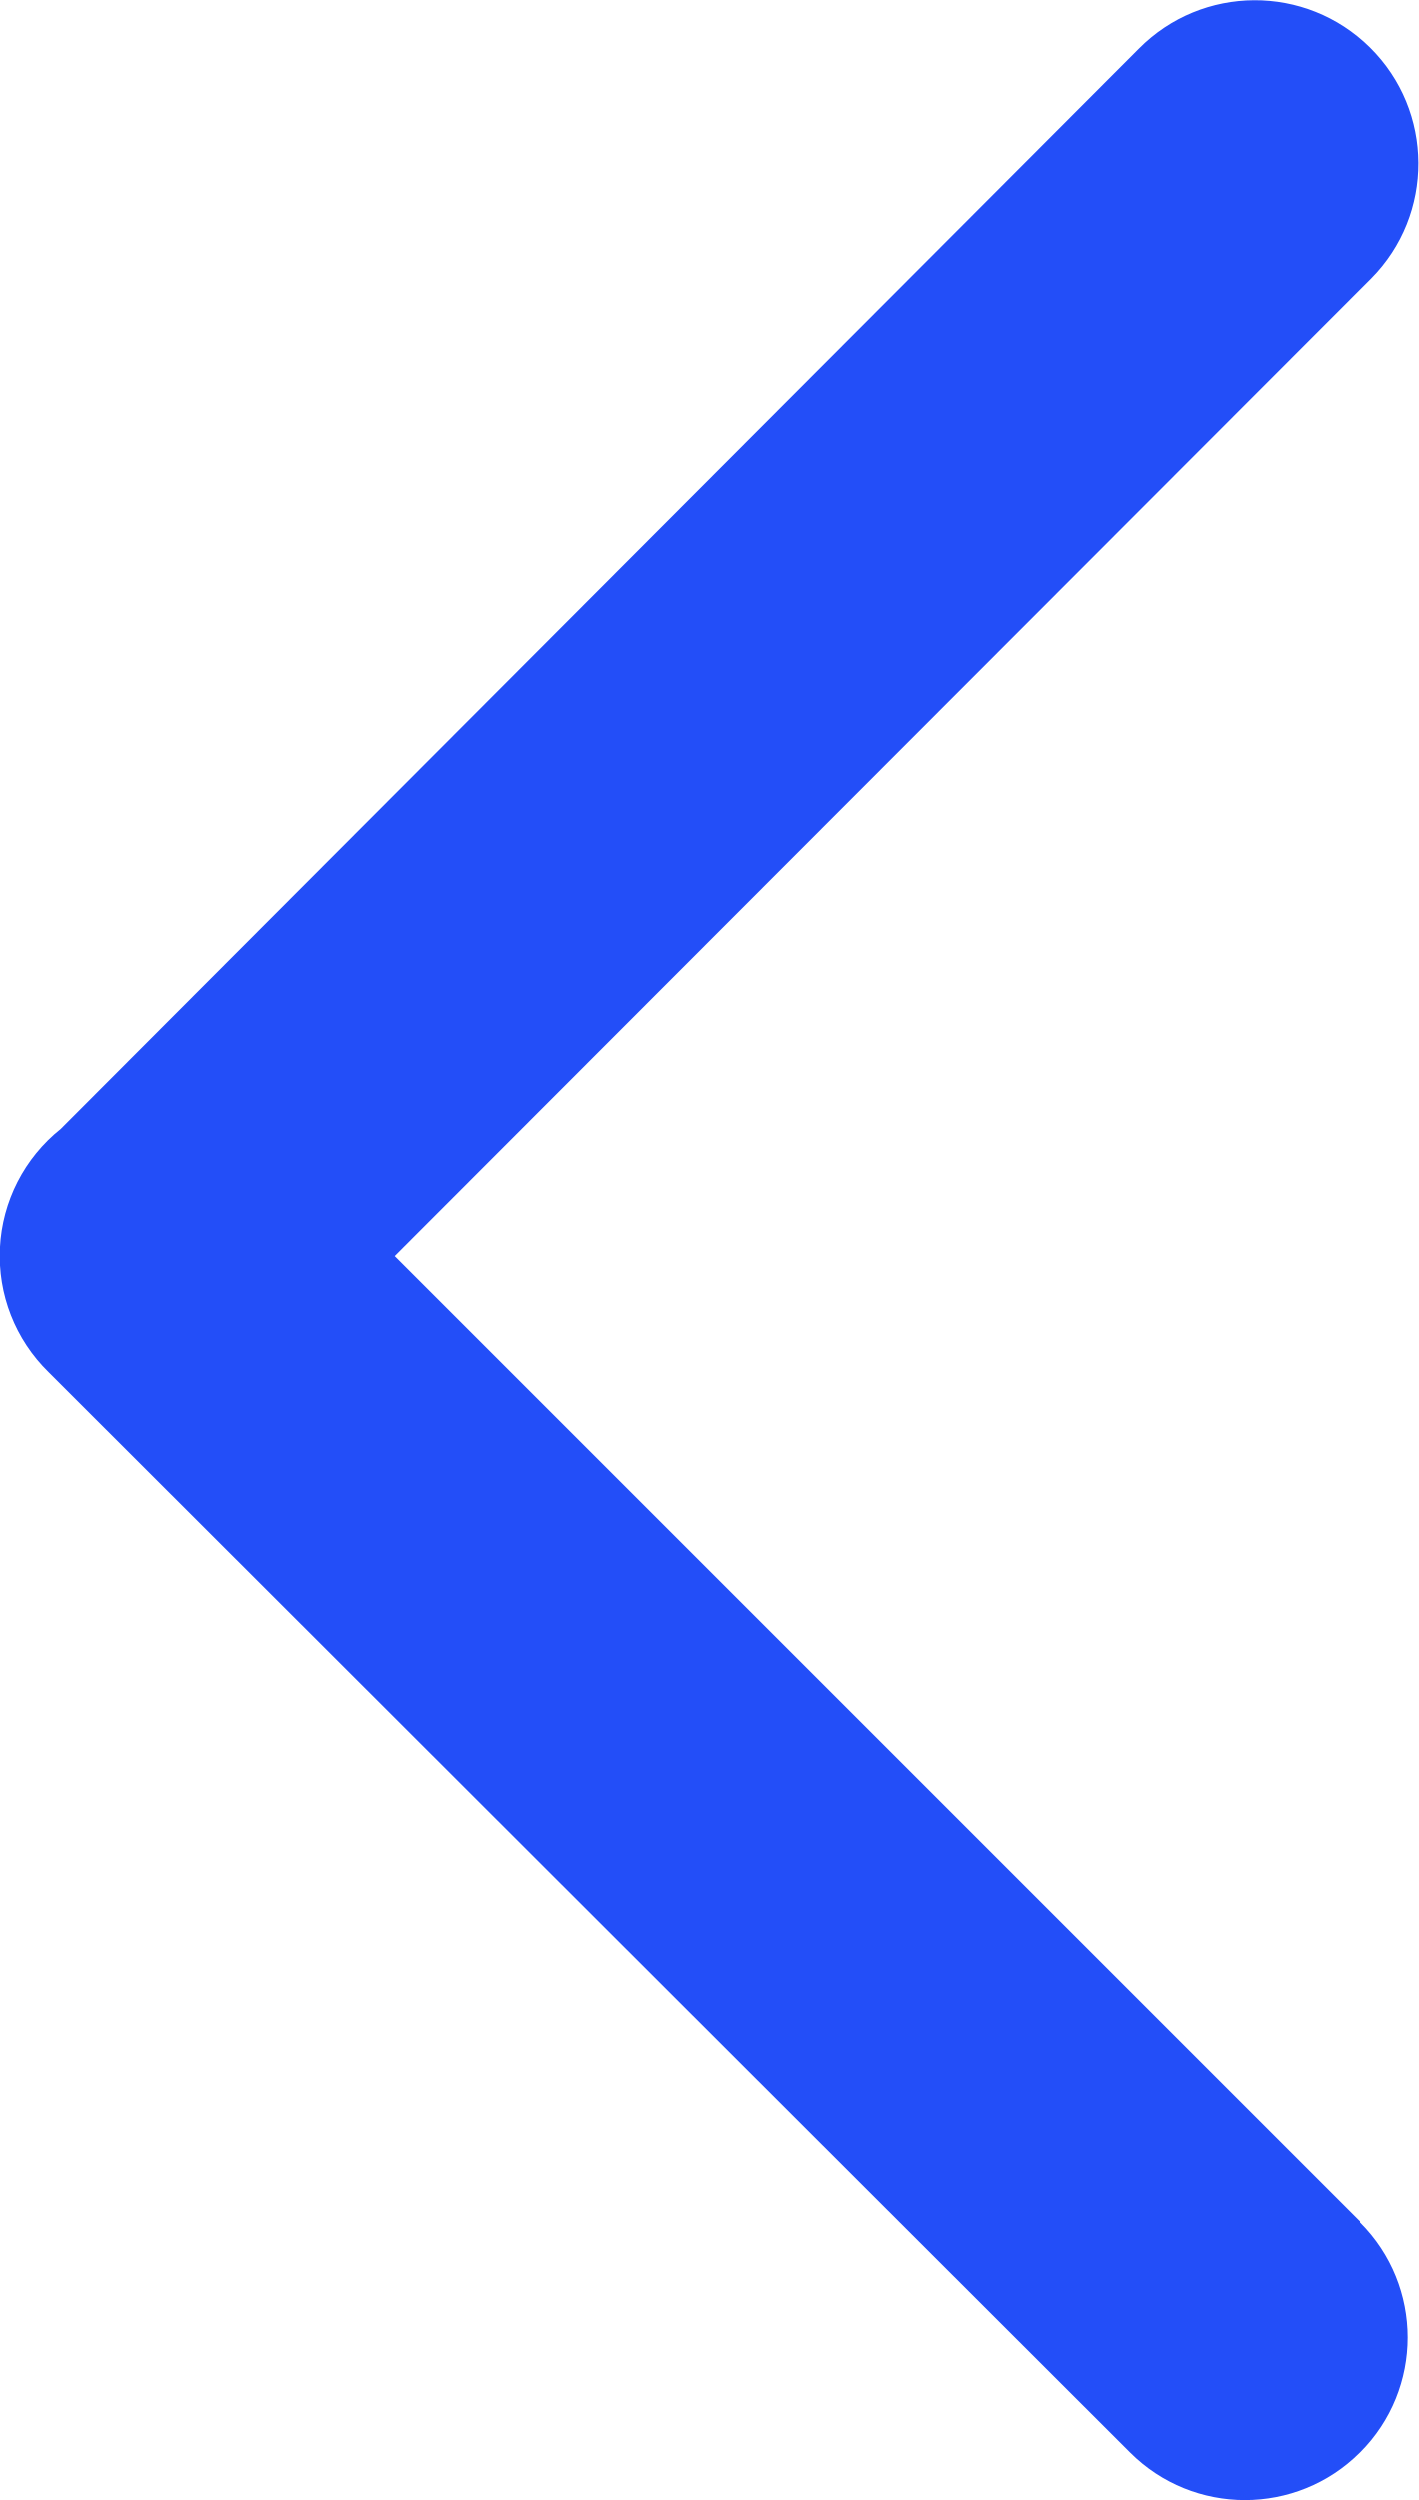
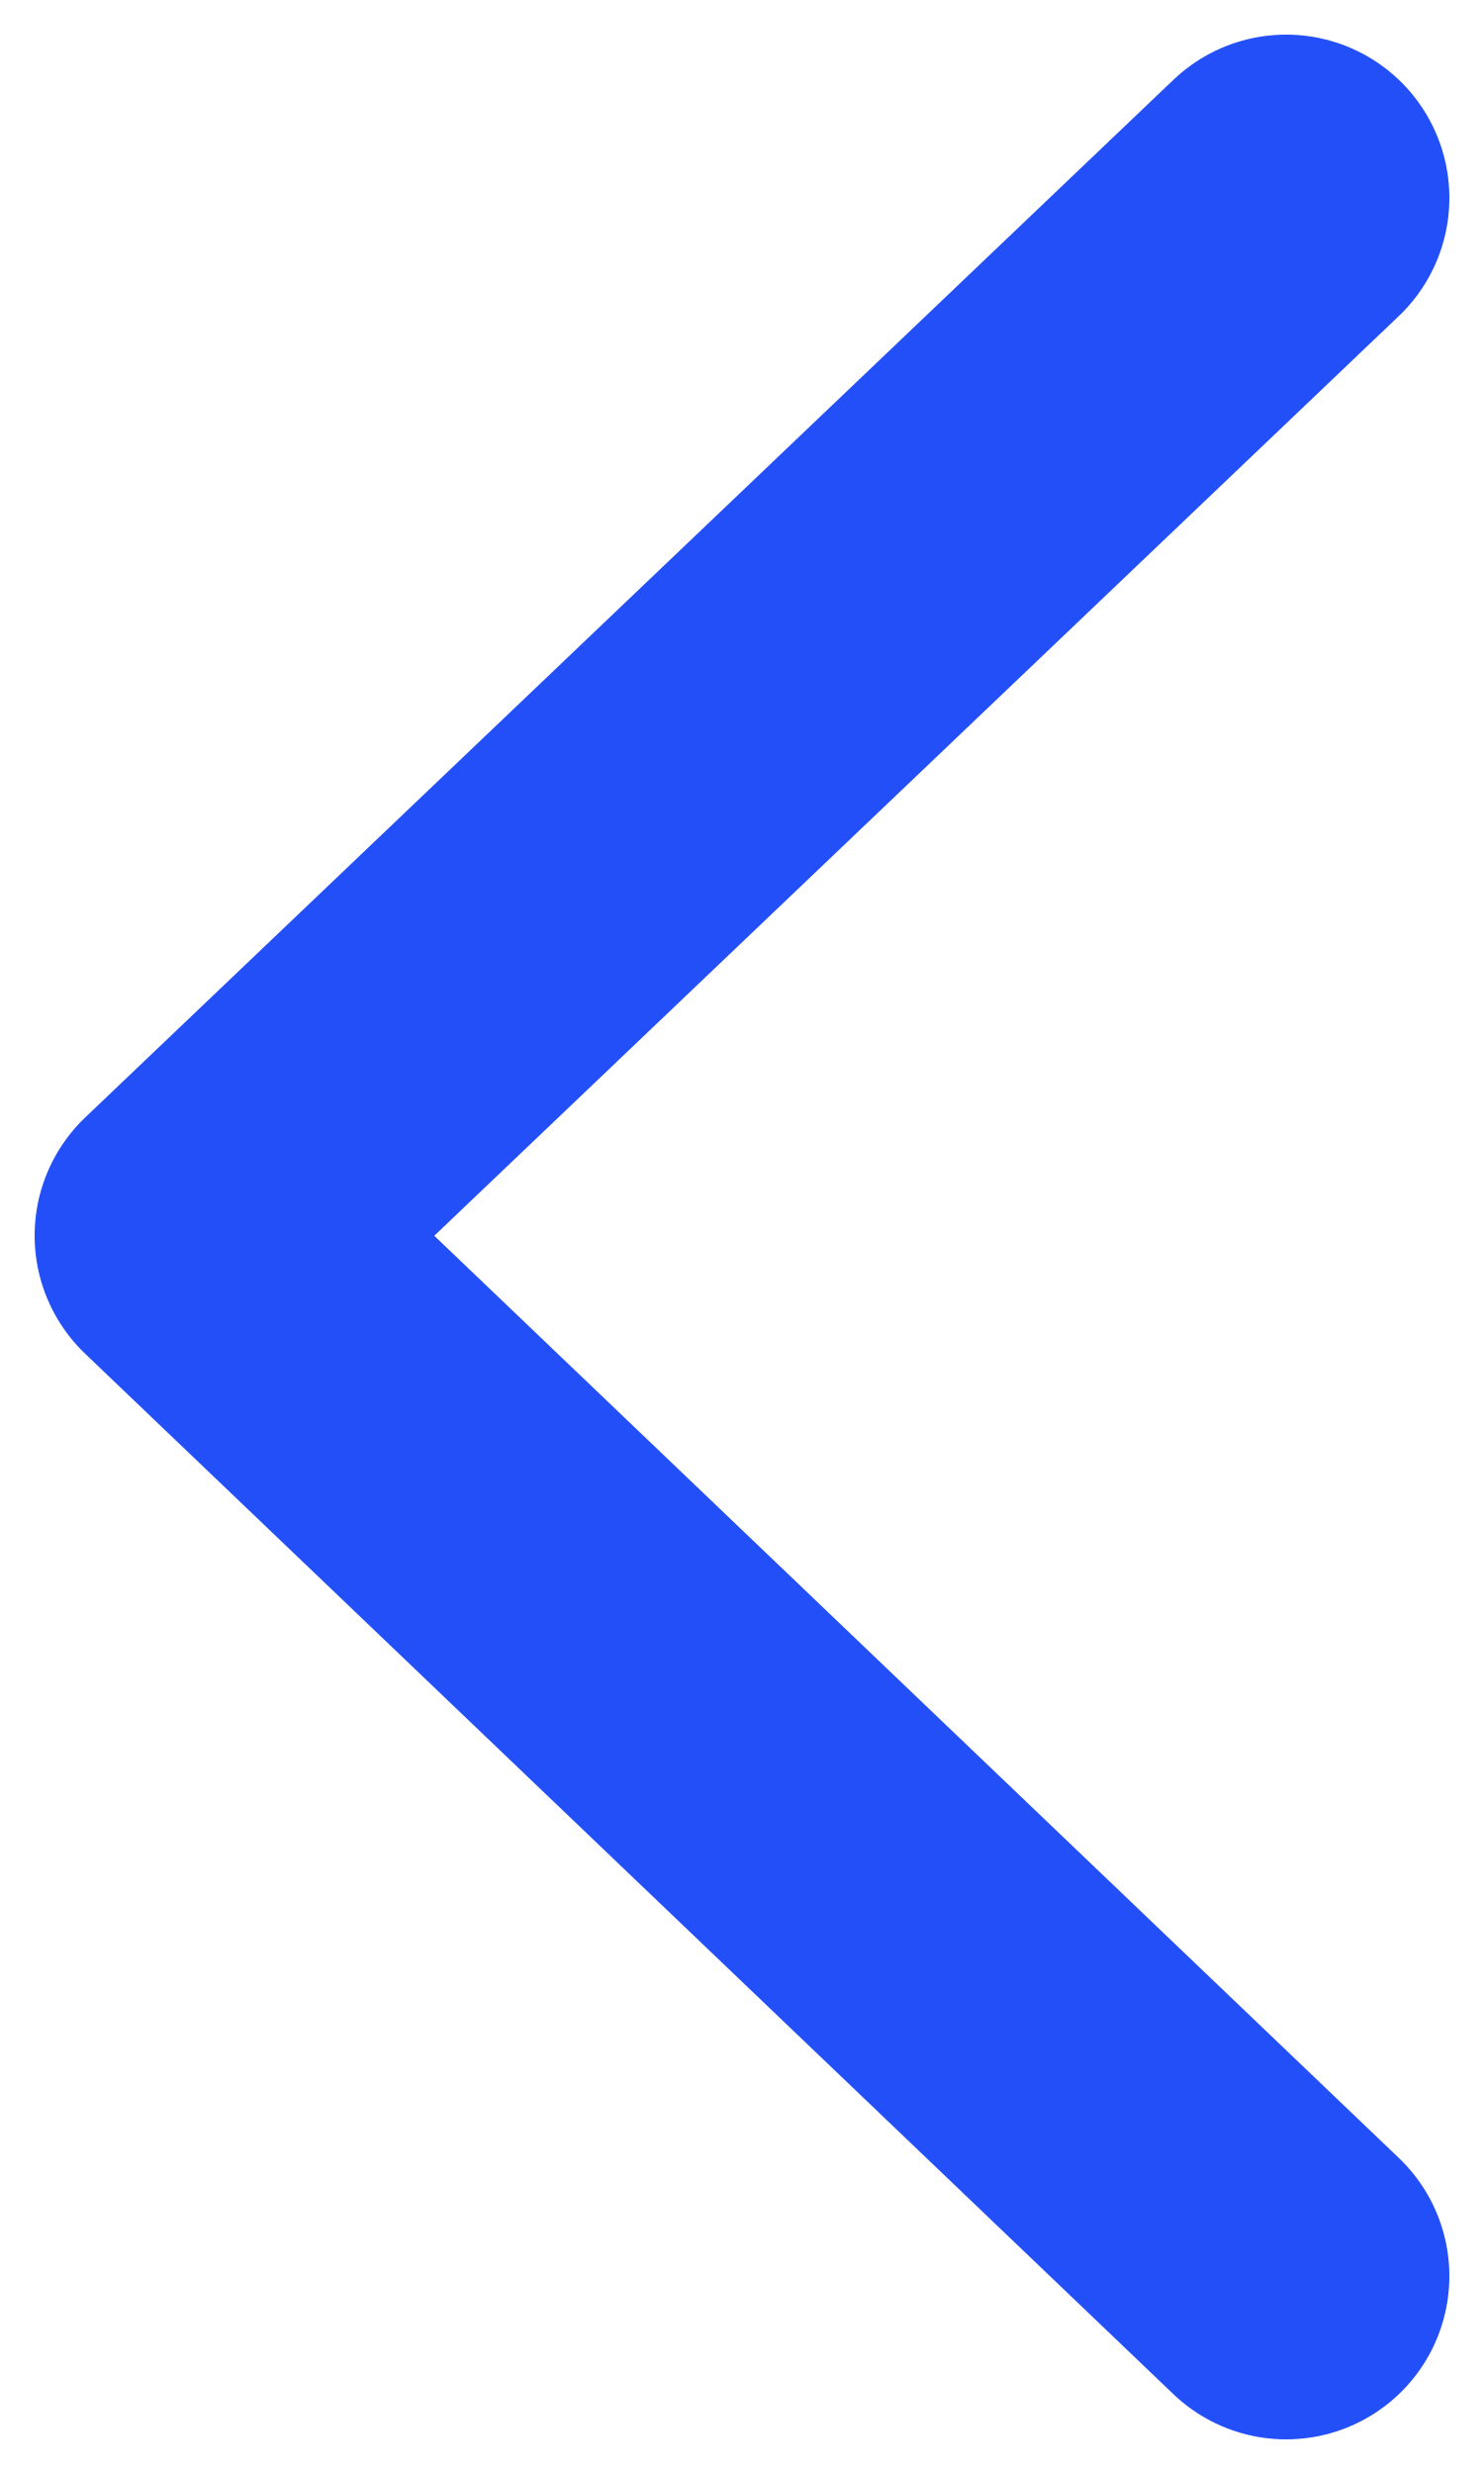
- <svg xmlns="http://www.w3.org/2000/svg" id="b9c0aede-9899-4f31-b71c-44347c73d5a2" data-name="Layer 1" viewBox="0 0 12.83 22.61">
-   <path d="M12.3,20.1a1.47,1.47,0,1,1-2.08,2.08h0L0.44,12.41h0a1.47,1.47,0,0,1,.11-2.2h0L10.3,0.44h0A1.47,1.47,0,0,1,12.4,2.52h0L3.57,11.36l8.73,8.73h0" fill="#234ef8" />
+ <svg xmlns="http://www.w3.org/2000/svg" width="15px" height="25px" viewBox="0 0 15 25" version="1.1">
+   <g id="Page-1" stroke="none" stroke-width="1" fill="none" fill-rule="evenodd" stroke-linecap="round" stroke-linejoin="round">
+     <g id="Desktop-HD" transform="translate(-263, -338)" stroke="#224FF7" stroke-width="3.3">
+       <g id="back" transform="translate(263, 338)">
+         <polyline id="Stroke-1" transform="translate(7.5, 12.5) rotate(-270) translate(-7.5, -12.5) " points="-3 7 7.486 18 18 7" />
+       </g>
+     </g>
+   </g>
</svg>
